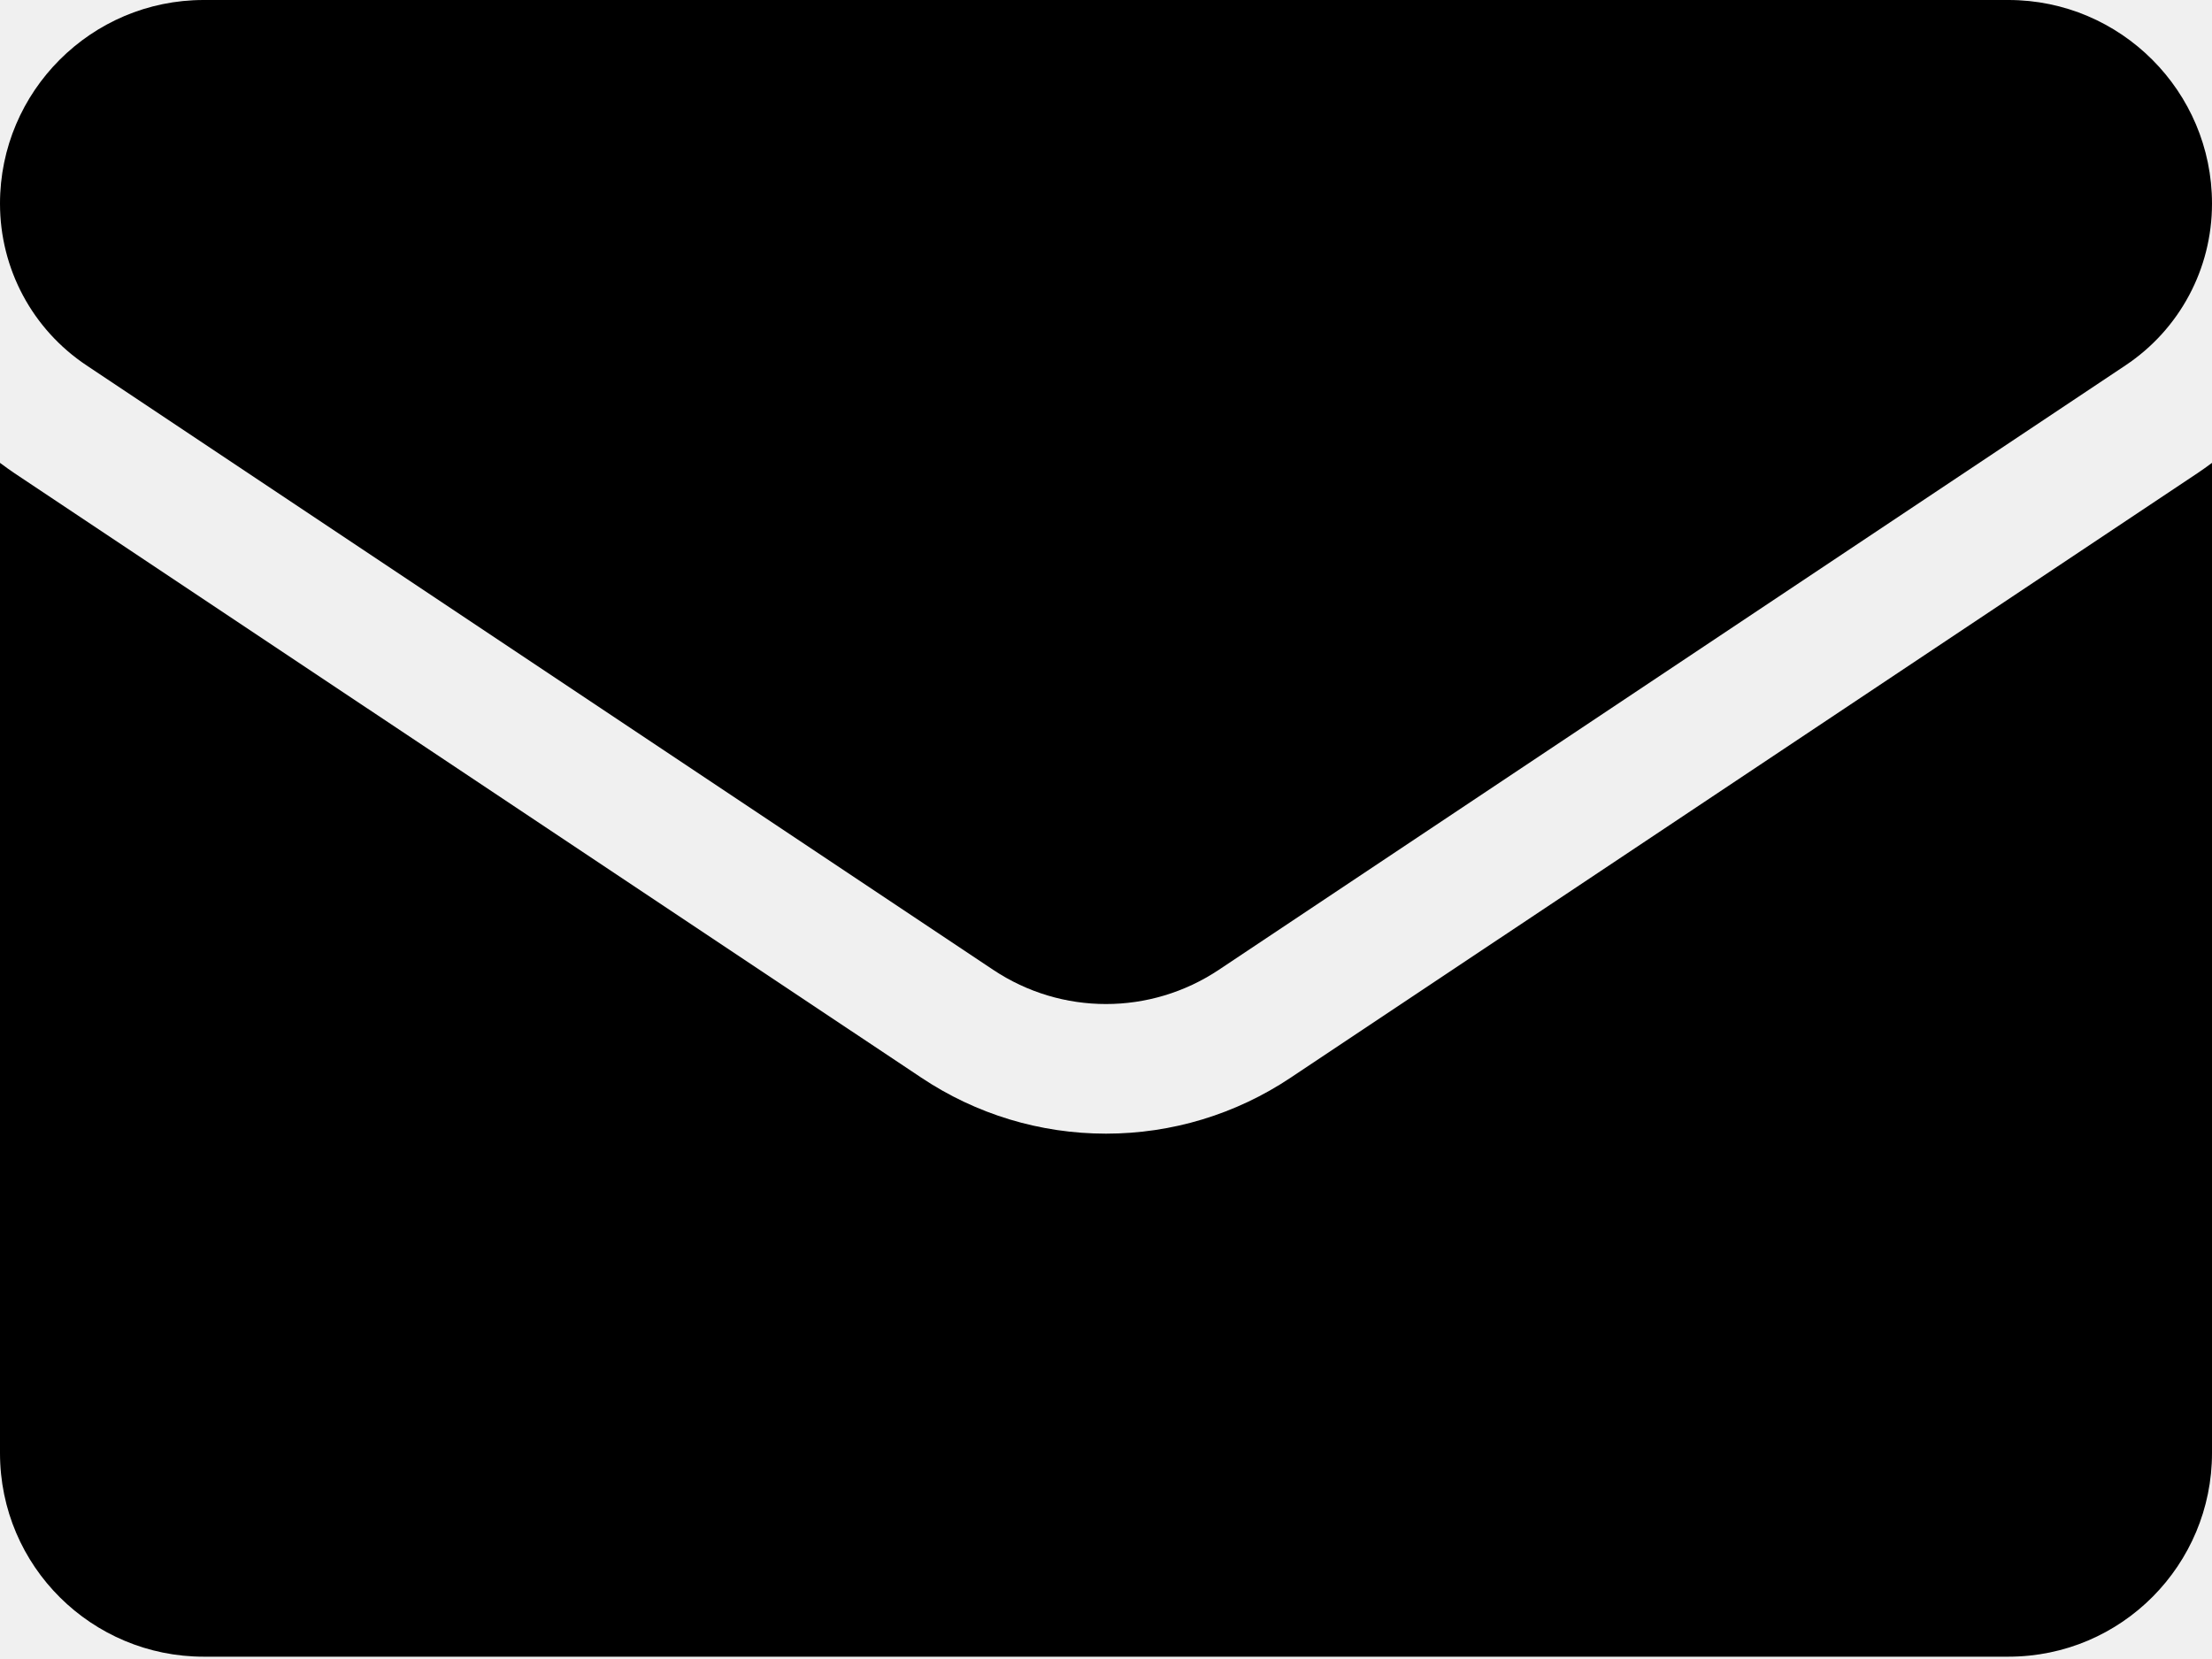
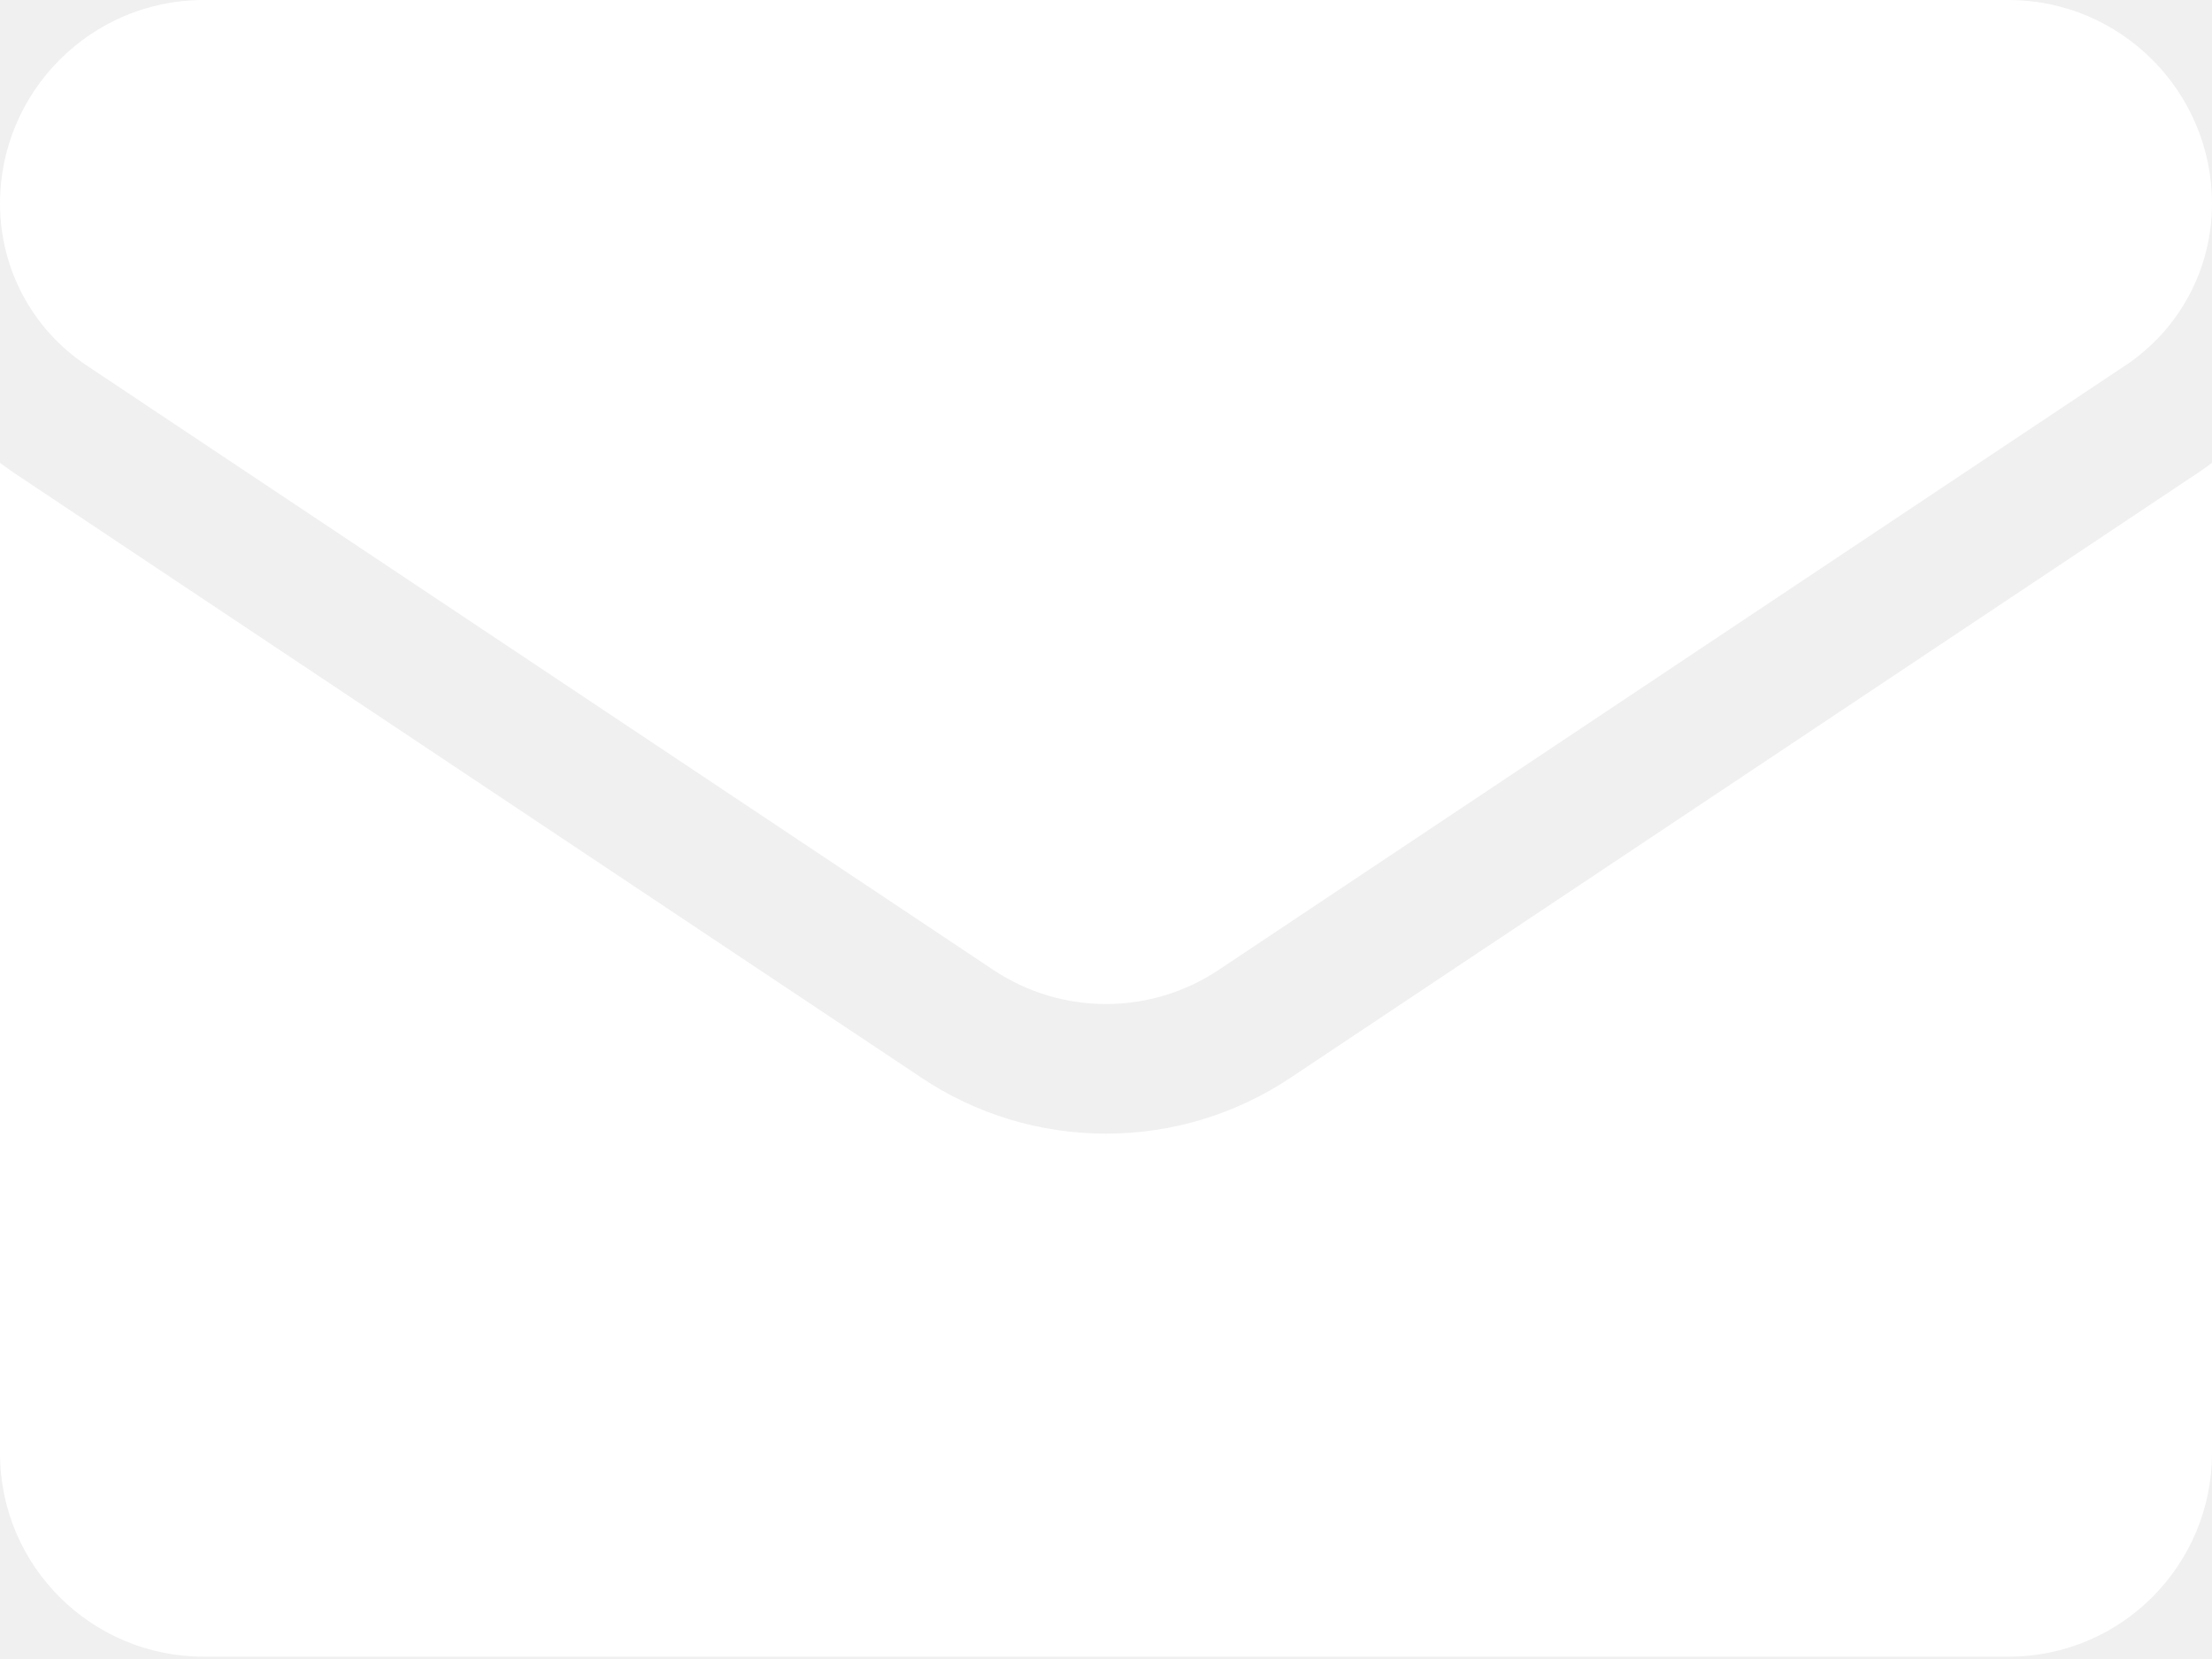
<svg xmlns="http://www.w3.org/2000/svg" width="20" height="15" viewBox="0 0 20 15" fill="none">
-   <path d="M11.671 9.743C11.174 10.075 10.596 10.25 10 10.25C9.404 10.25 8.826 10.075 8.329 9.743L0.133 4.28C0.088 4.249 0.043 4.218 0 4.185V13.138C0 14.165 0.833 14.979 1.841 14.979H18.159C19.185 14.979 20 14.146 20 13.138V4.185C19.956 4.218 19.912 4.249 19.866 4.28L11.671 9.743Z" fill="black" />
-   <path d="M0.783 3.304L8.979 8.768C9.289 8.975 9.644 9.078 10 9.078C10.355 9.078 10.711 8.975 11.021 8.768L19.217 3.304C19.707 2.978 20 2.431 20 1.841C20 0.826 19.174 0 18.16 0H1.841C0.826 3.90625e-05 0 0.826 0 1.841C0 2.431 0.293 2.978 0.783 3.304Z" fill="black" />
+   <path d="M11.671 9.743C11.174 10.075 10.596 10.25 10 10.25C9.404 10.25 8.826 10.075 8.329 9.743L0.133 4.28C0.088 4.249 0.043 4.218 0 4.185V13.138C0 14.165 0.833 14.979 1.841 14.979H18.159C19.185 14.979 20 14.146 20 13.138V4.185C19.956 4.218 19.912 4.249 19.866 4.28L11.671 9.743Z" fill="white" />
+   <path d="M0.783 3.304L8.979 8.768C9.289 8.975 9.644 9.078 10 9.078C10.355 9.078 10.711 8.975 11.021 8.768L19.217 3.304C19.707 2.978 20 2.431 20 1.841C20 0.826 19.174 0 18.16 0H1.841C0.826 3.90625e-05 0 0.826 0 1.841C0 2.431 0.293 2.978 0.783 3.304Z" fill="white" />
</svg>
